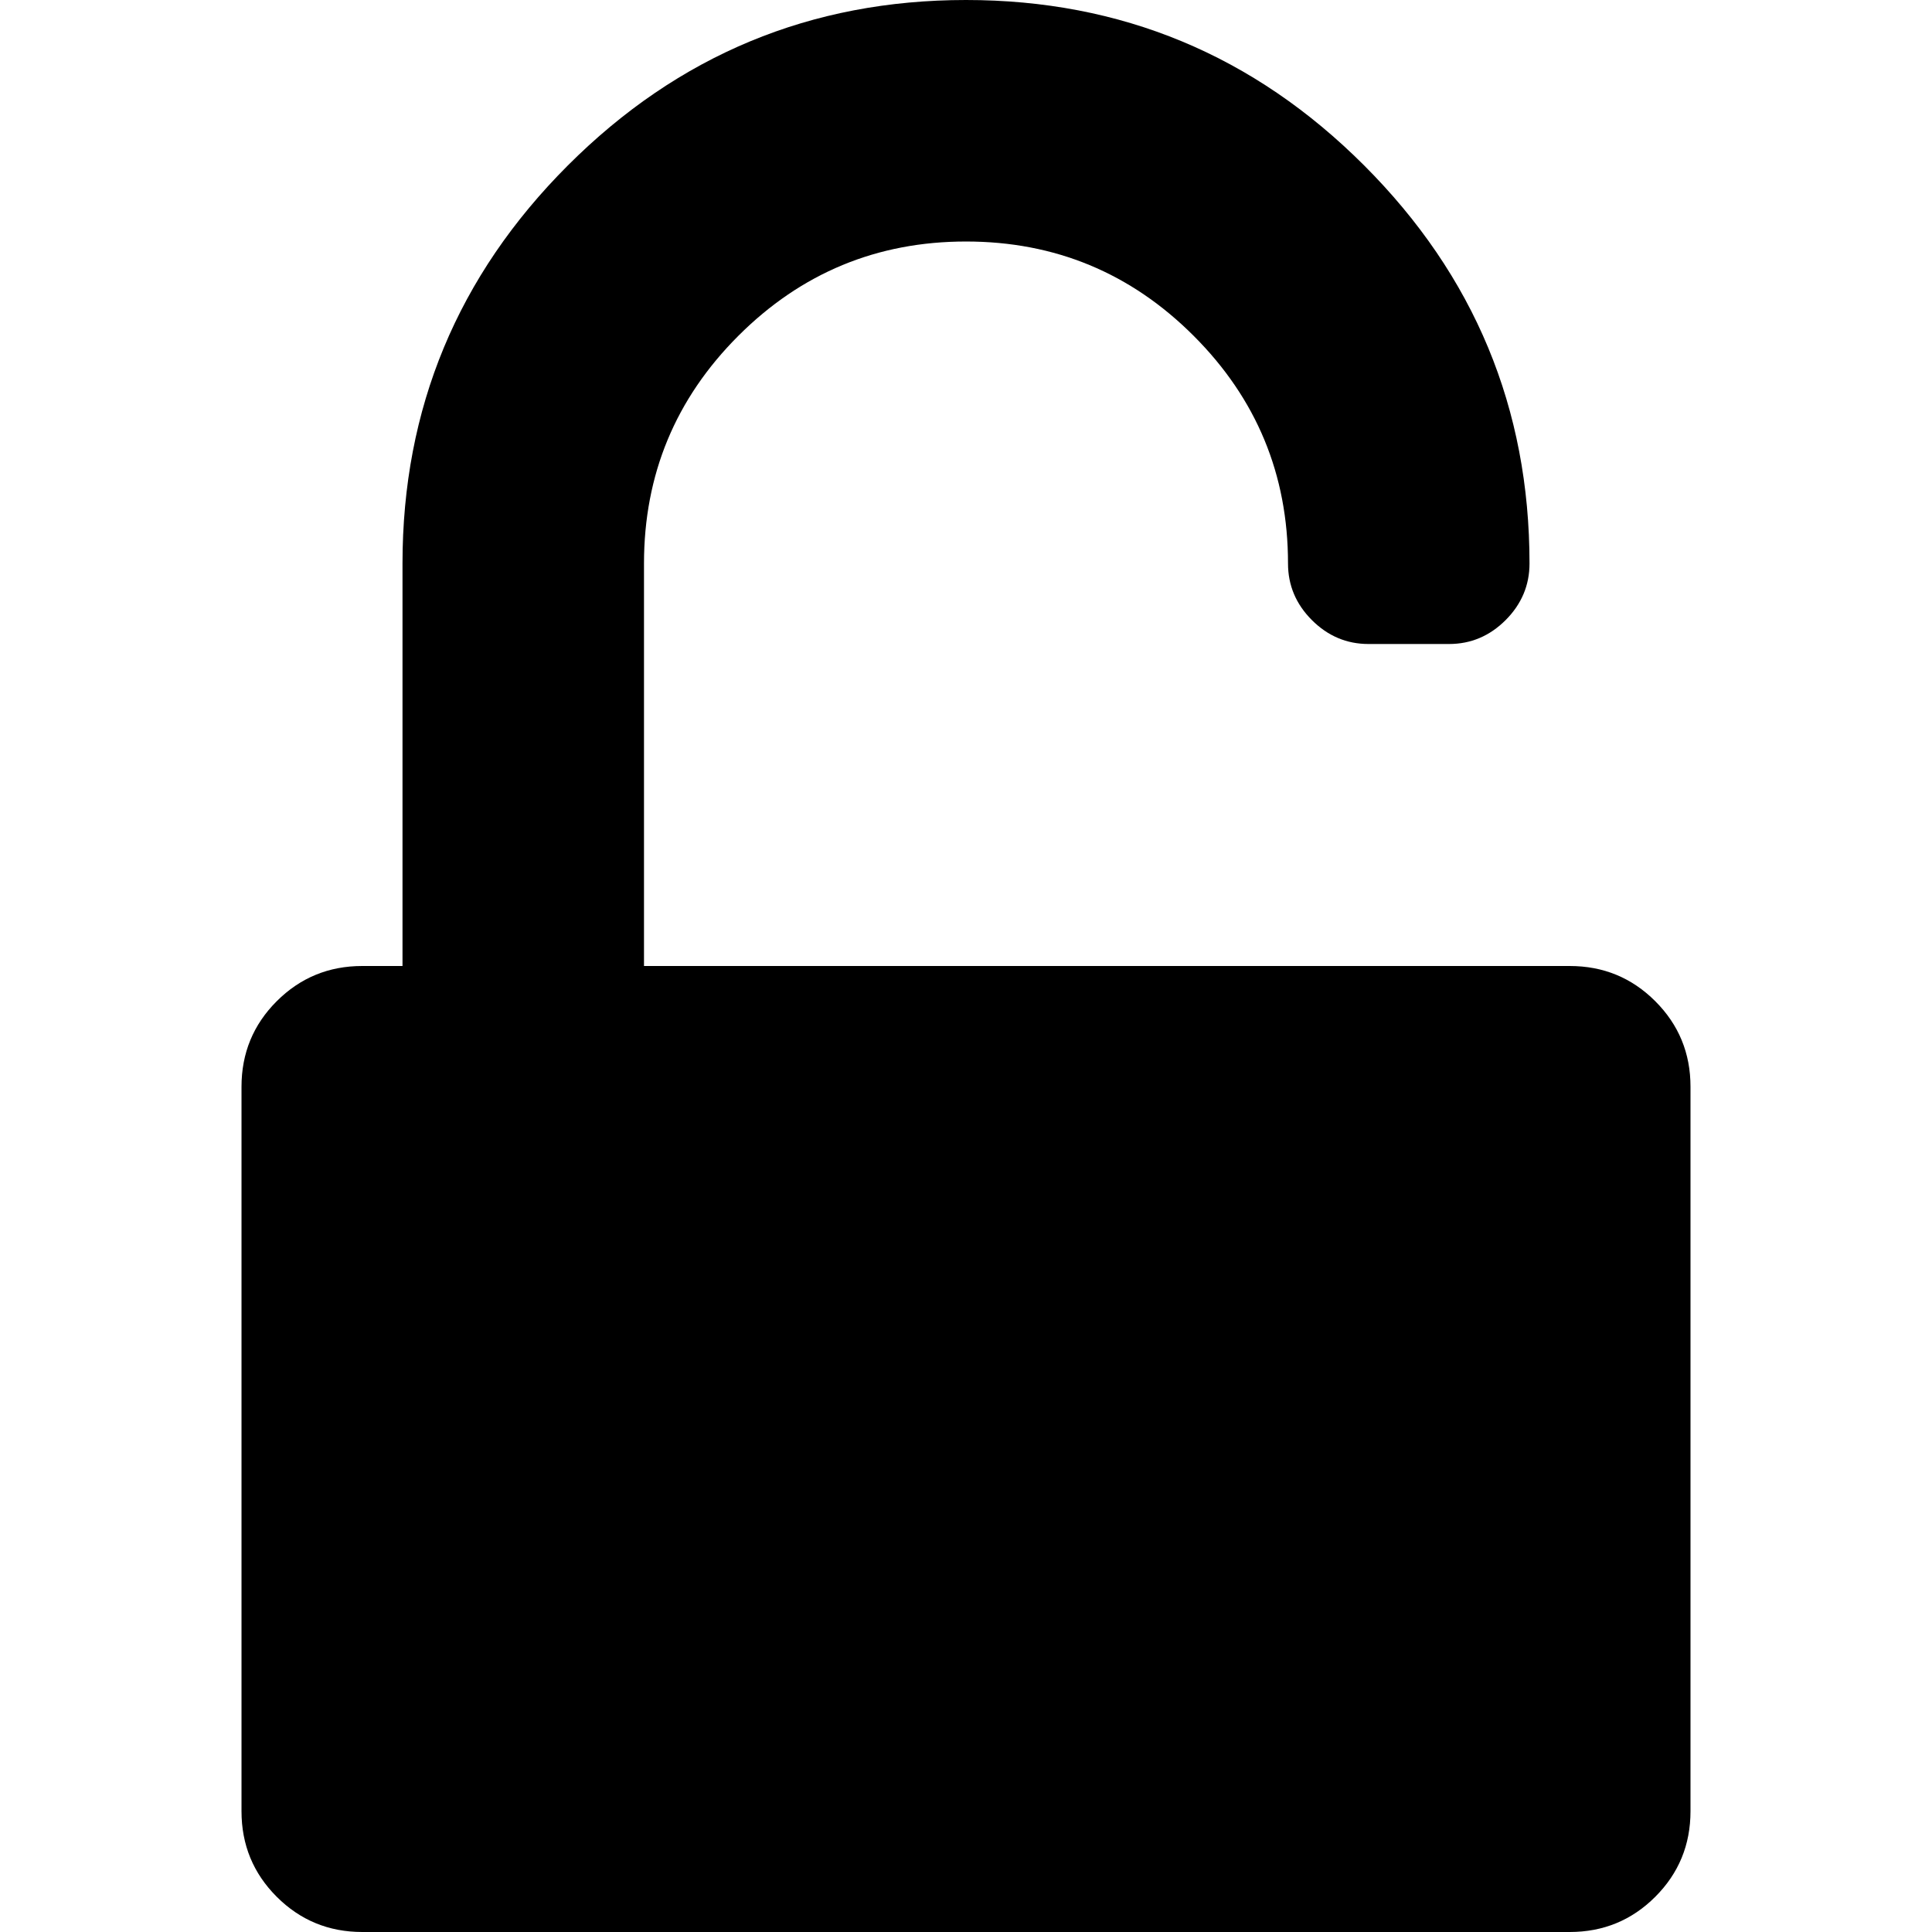
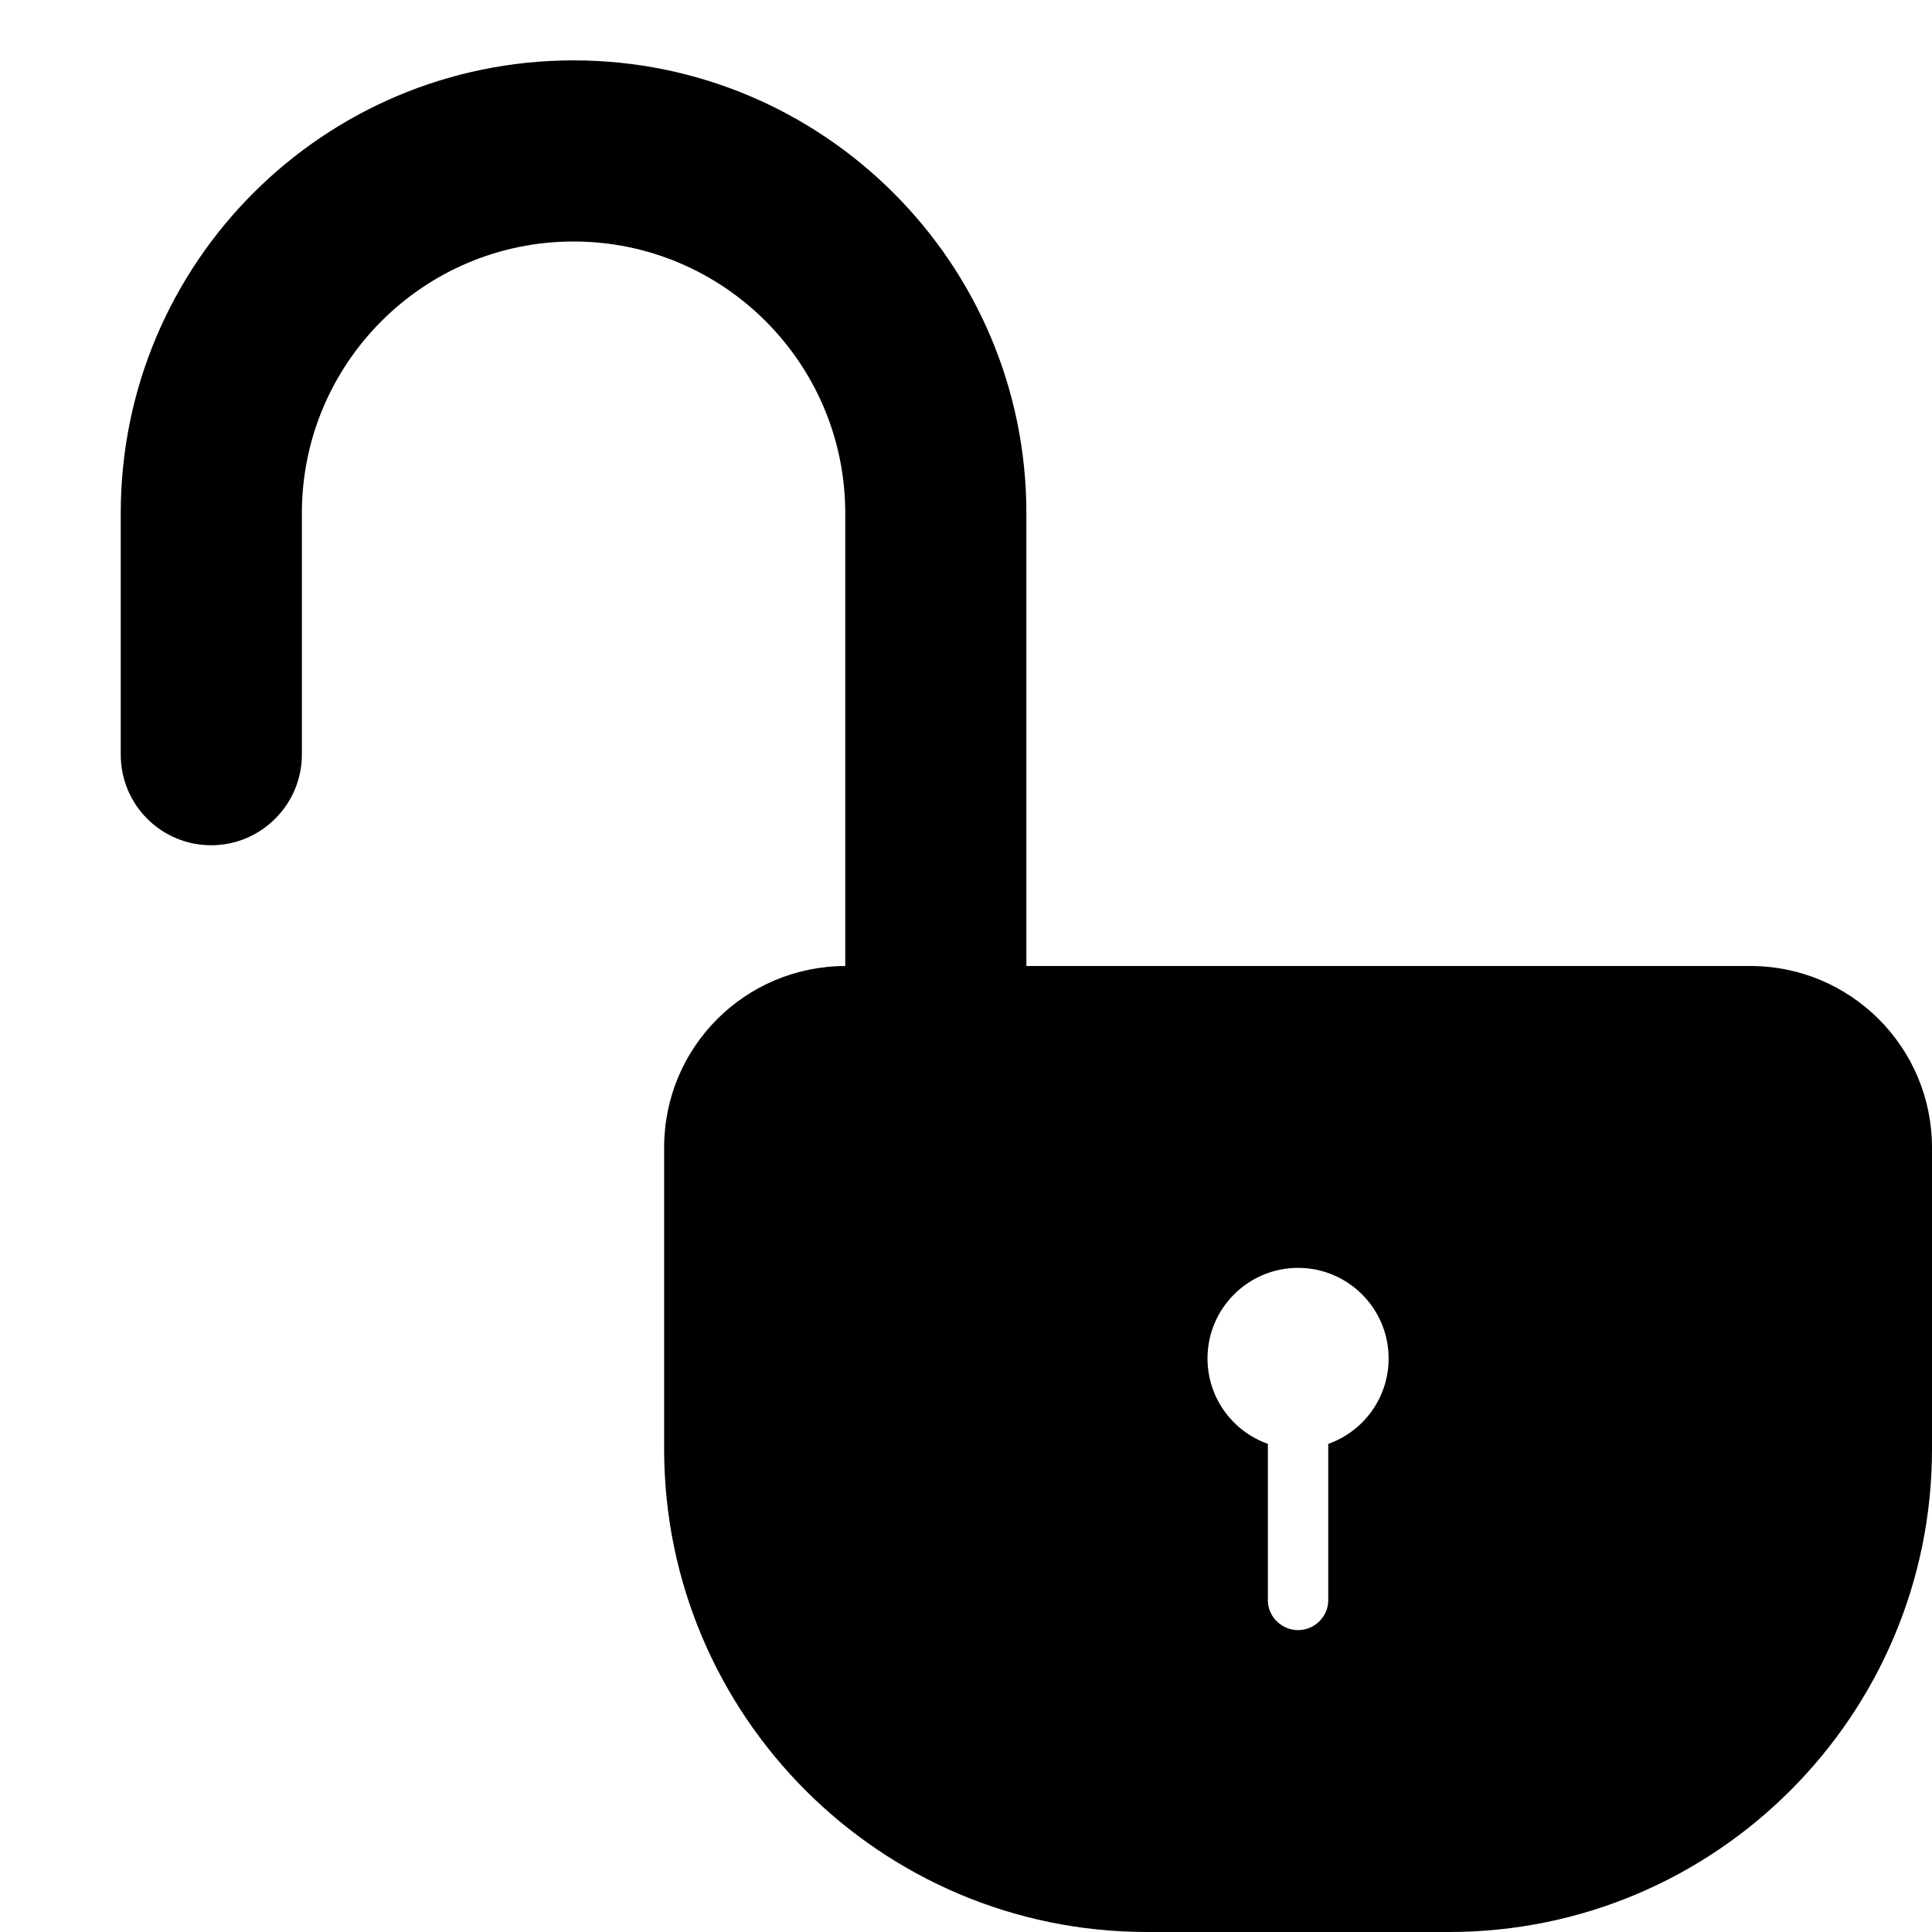
- <svg xmlns="http://www.w3.org/2000/svg" width="438.533" height="438.533">
-   <path d="M375.721 227.259c-5.331-5.331-11.8-7.992-19.417-7.992H146.176v-91.36c0-20.179 7.139-37.402 21.415-51.678 14.277-14.273 31.501-21.411 51.678-21.411 20.175 0 37.402 7.137 51.673 21.411 14.277 14.276 21.416 31.5 21.416 51.678 0 4.947 1.807 9.229 5.42 12.845 3.621 3.617 7.905 5.426 12.847 5.426h18.281c4.945 0 9.227-1.809 12.848-5.426 3.606-3.616 5.42-7.898 5.42-12.845 0-35.216-12.515-65.331-37.541-90.362C284.603 12.513 254.48 0 219.269 0c-35.214 0-65.334 12.513-90.366 37.544-25.028 25.028-37.542 55.146-37.542 90.362v91.36h-9.135c-7.611 0-14.084 2.667-19.414 7.992-5.33 5.325-7.994 11.8-7.994 19.414v164.452c0 7.617 2.665 14.089 7.994 19.417 5.33 5.325 11.803 7.991 19.414 7.991h274.078c7.617 0 14.092-2.666 19.417-7.991 5.325-5.328 7.994-11.8 7.994-19.417V246.673c.004-7.614-2.662-14.082-7.994-19.414z" />
+ <svg xmlns="http://www.w3.org/2000/svg" width="32px" height="32px" viewBox="0 0 32 32" version="1.1">
+   <defs />
+   <g id="Page-1" stroke="none" stroke-width="1" fill="none" fill-rule="evenodd">
+     <g id="icon-119-lock-rounded-open" fill="#000000">
+       <path d="M21,23.915 L21,26.509 C21,26.78 21.232,27 21.5,27 C21.776,27 22,26.772 22,26.509 L22,23.915 C22.583,23.709 23,23.153 23,22.5 C23,21.672 22.328,21 21.5,21 C20.672,21 20,21.672 20,22.5 C20,23.153 20.417,23.709 21,23.915 L21,23.915 L21,23.915 Z M14,8.5 C14,6.015 11.98,4 9.5,4 C7.015,4 5,6.017 5,8.5 L5,10 L5,12.499 C5,13.321 4.328,14 3.5,14 C2.666,14 2,13.328 2,12.499 L2,10 L2,8.499 C2,4.357 5.358,1 9.5,1 C13.634,1 17,4.358 17,8.499 L17,16 L28.991,16 C30.654,16 32,17.347 32,19.009 L32,24 C32,28.409 28.419,32 24.001,32 L18.999,32 C14.586,32 11,28.418 11,24 L11,19.009 C11,17.34 12.342,16.005 14,16 L14,8.5 L14,8.5 Z" id="lock-rounded-open" />
+     </g>
+   </g>
</svg>
